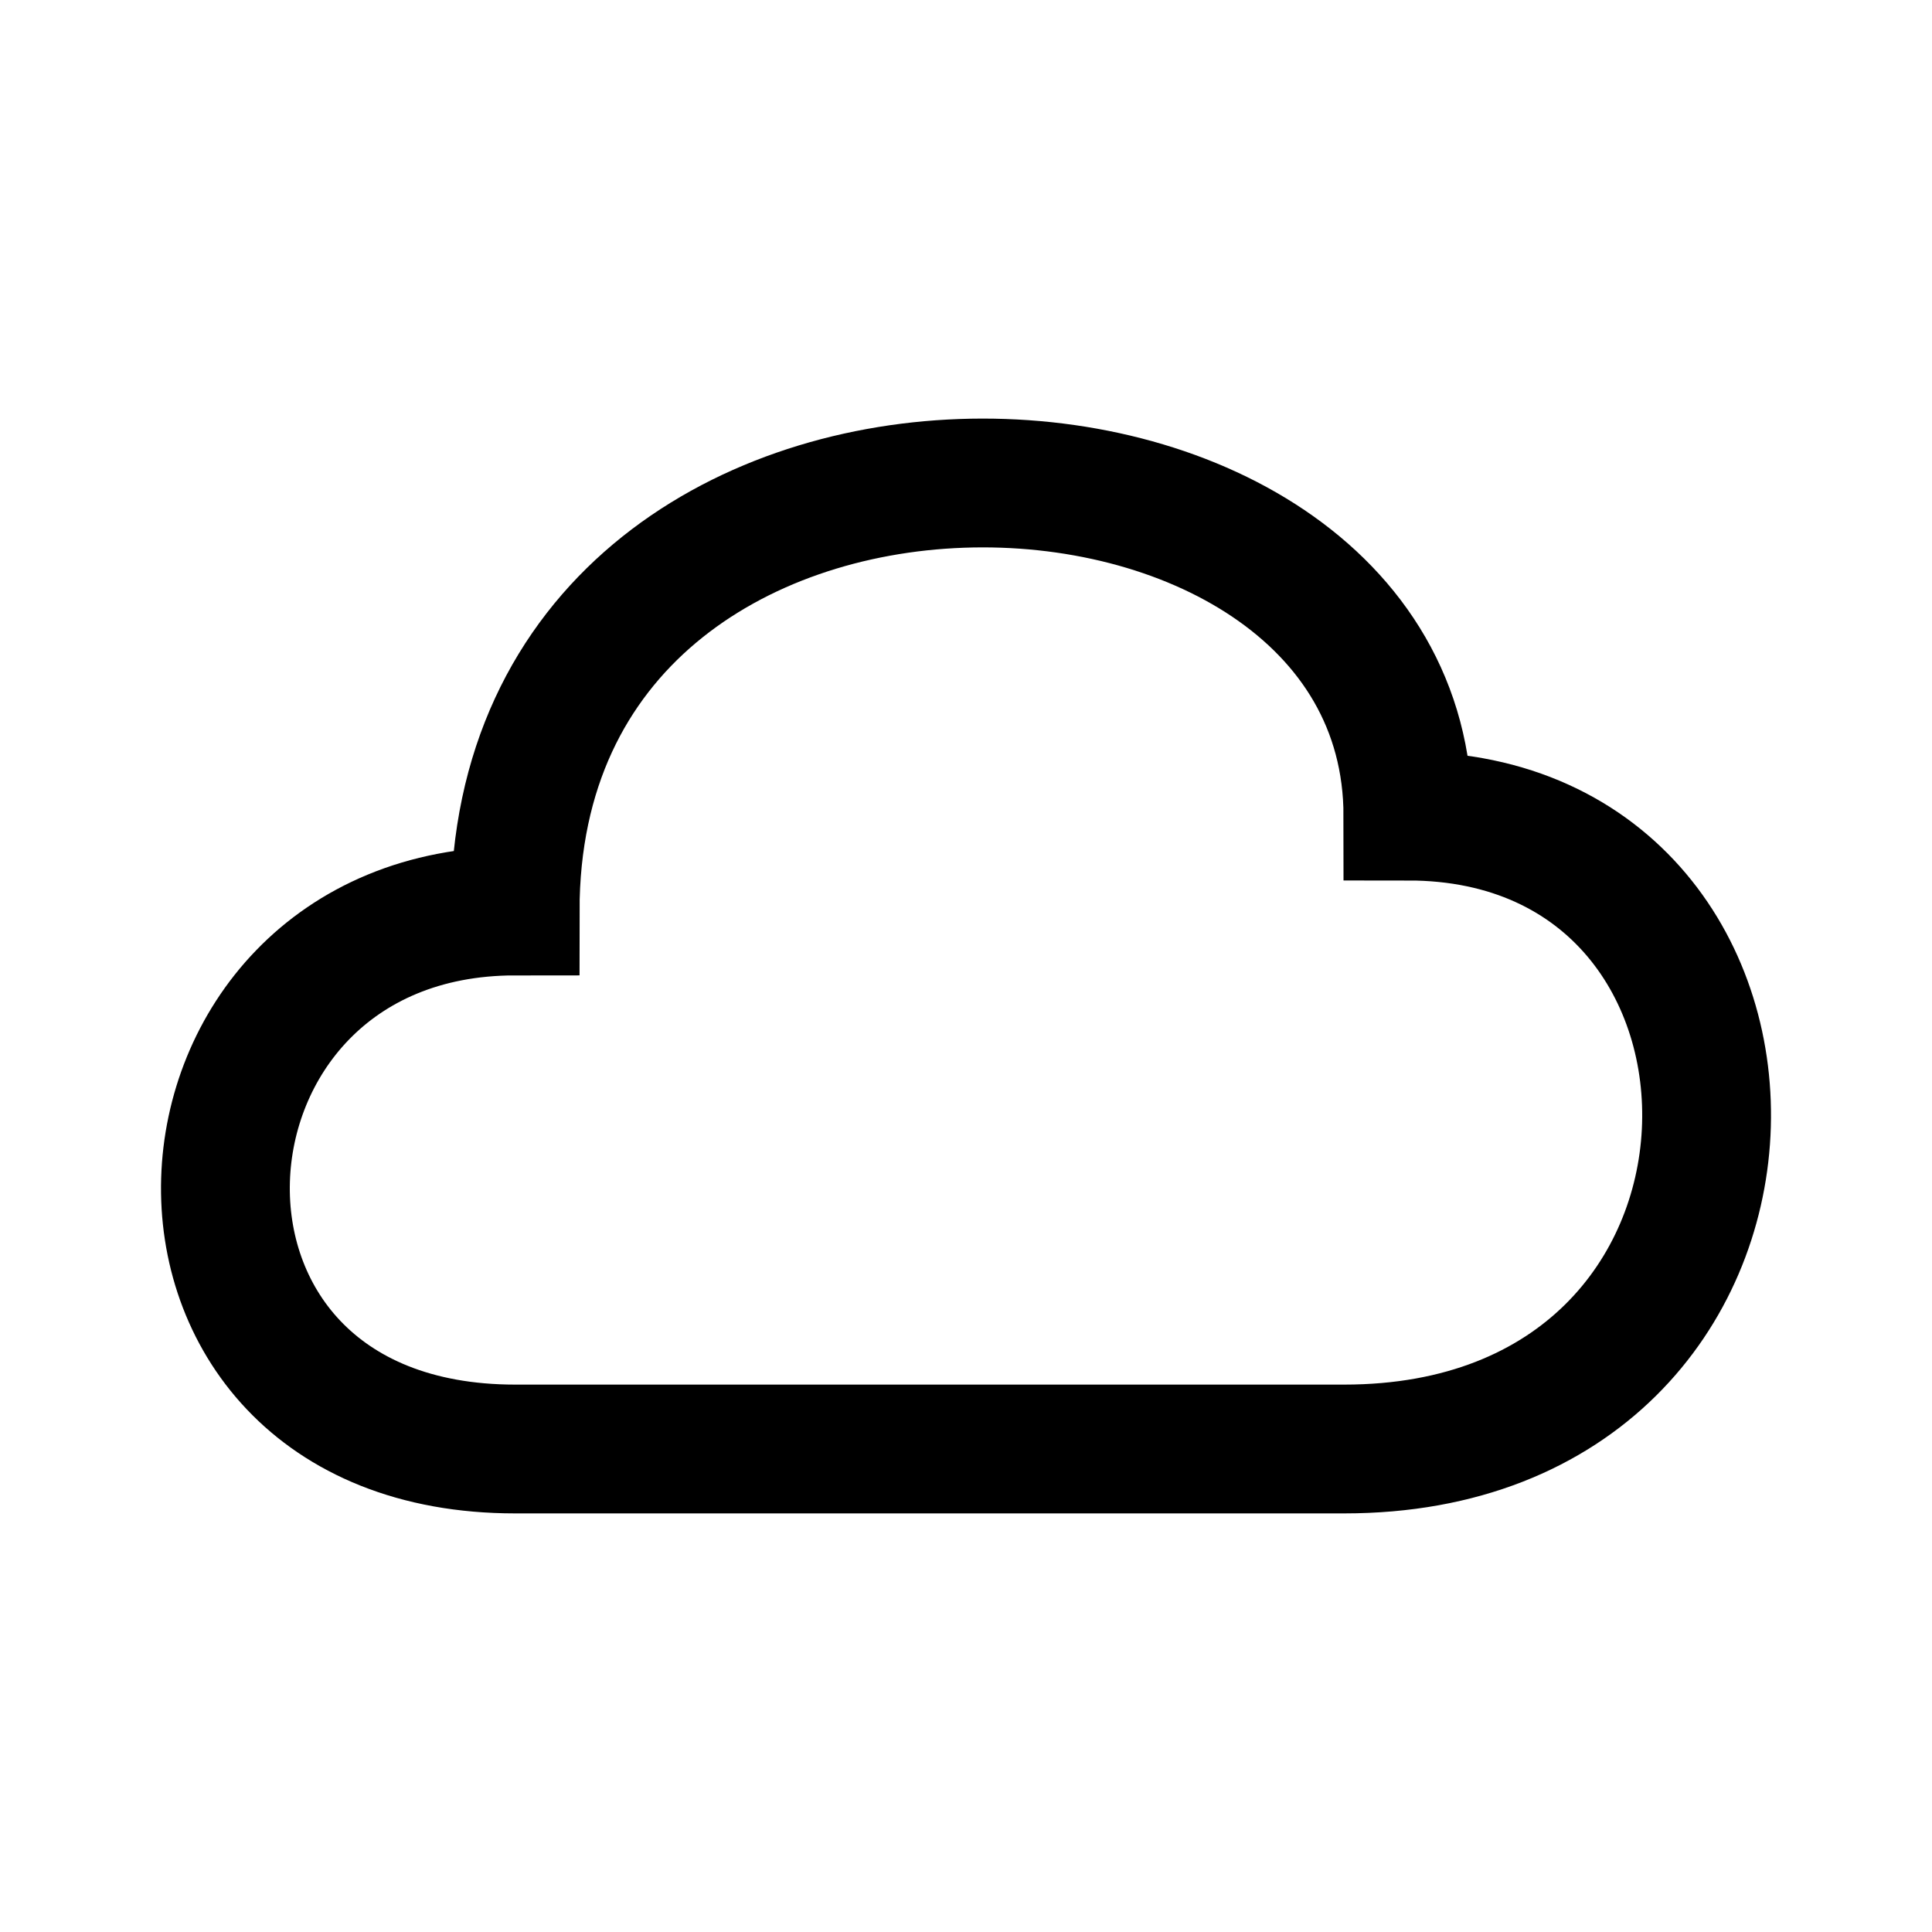
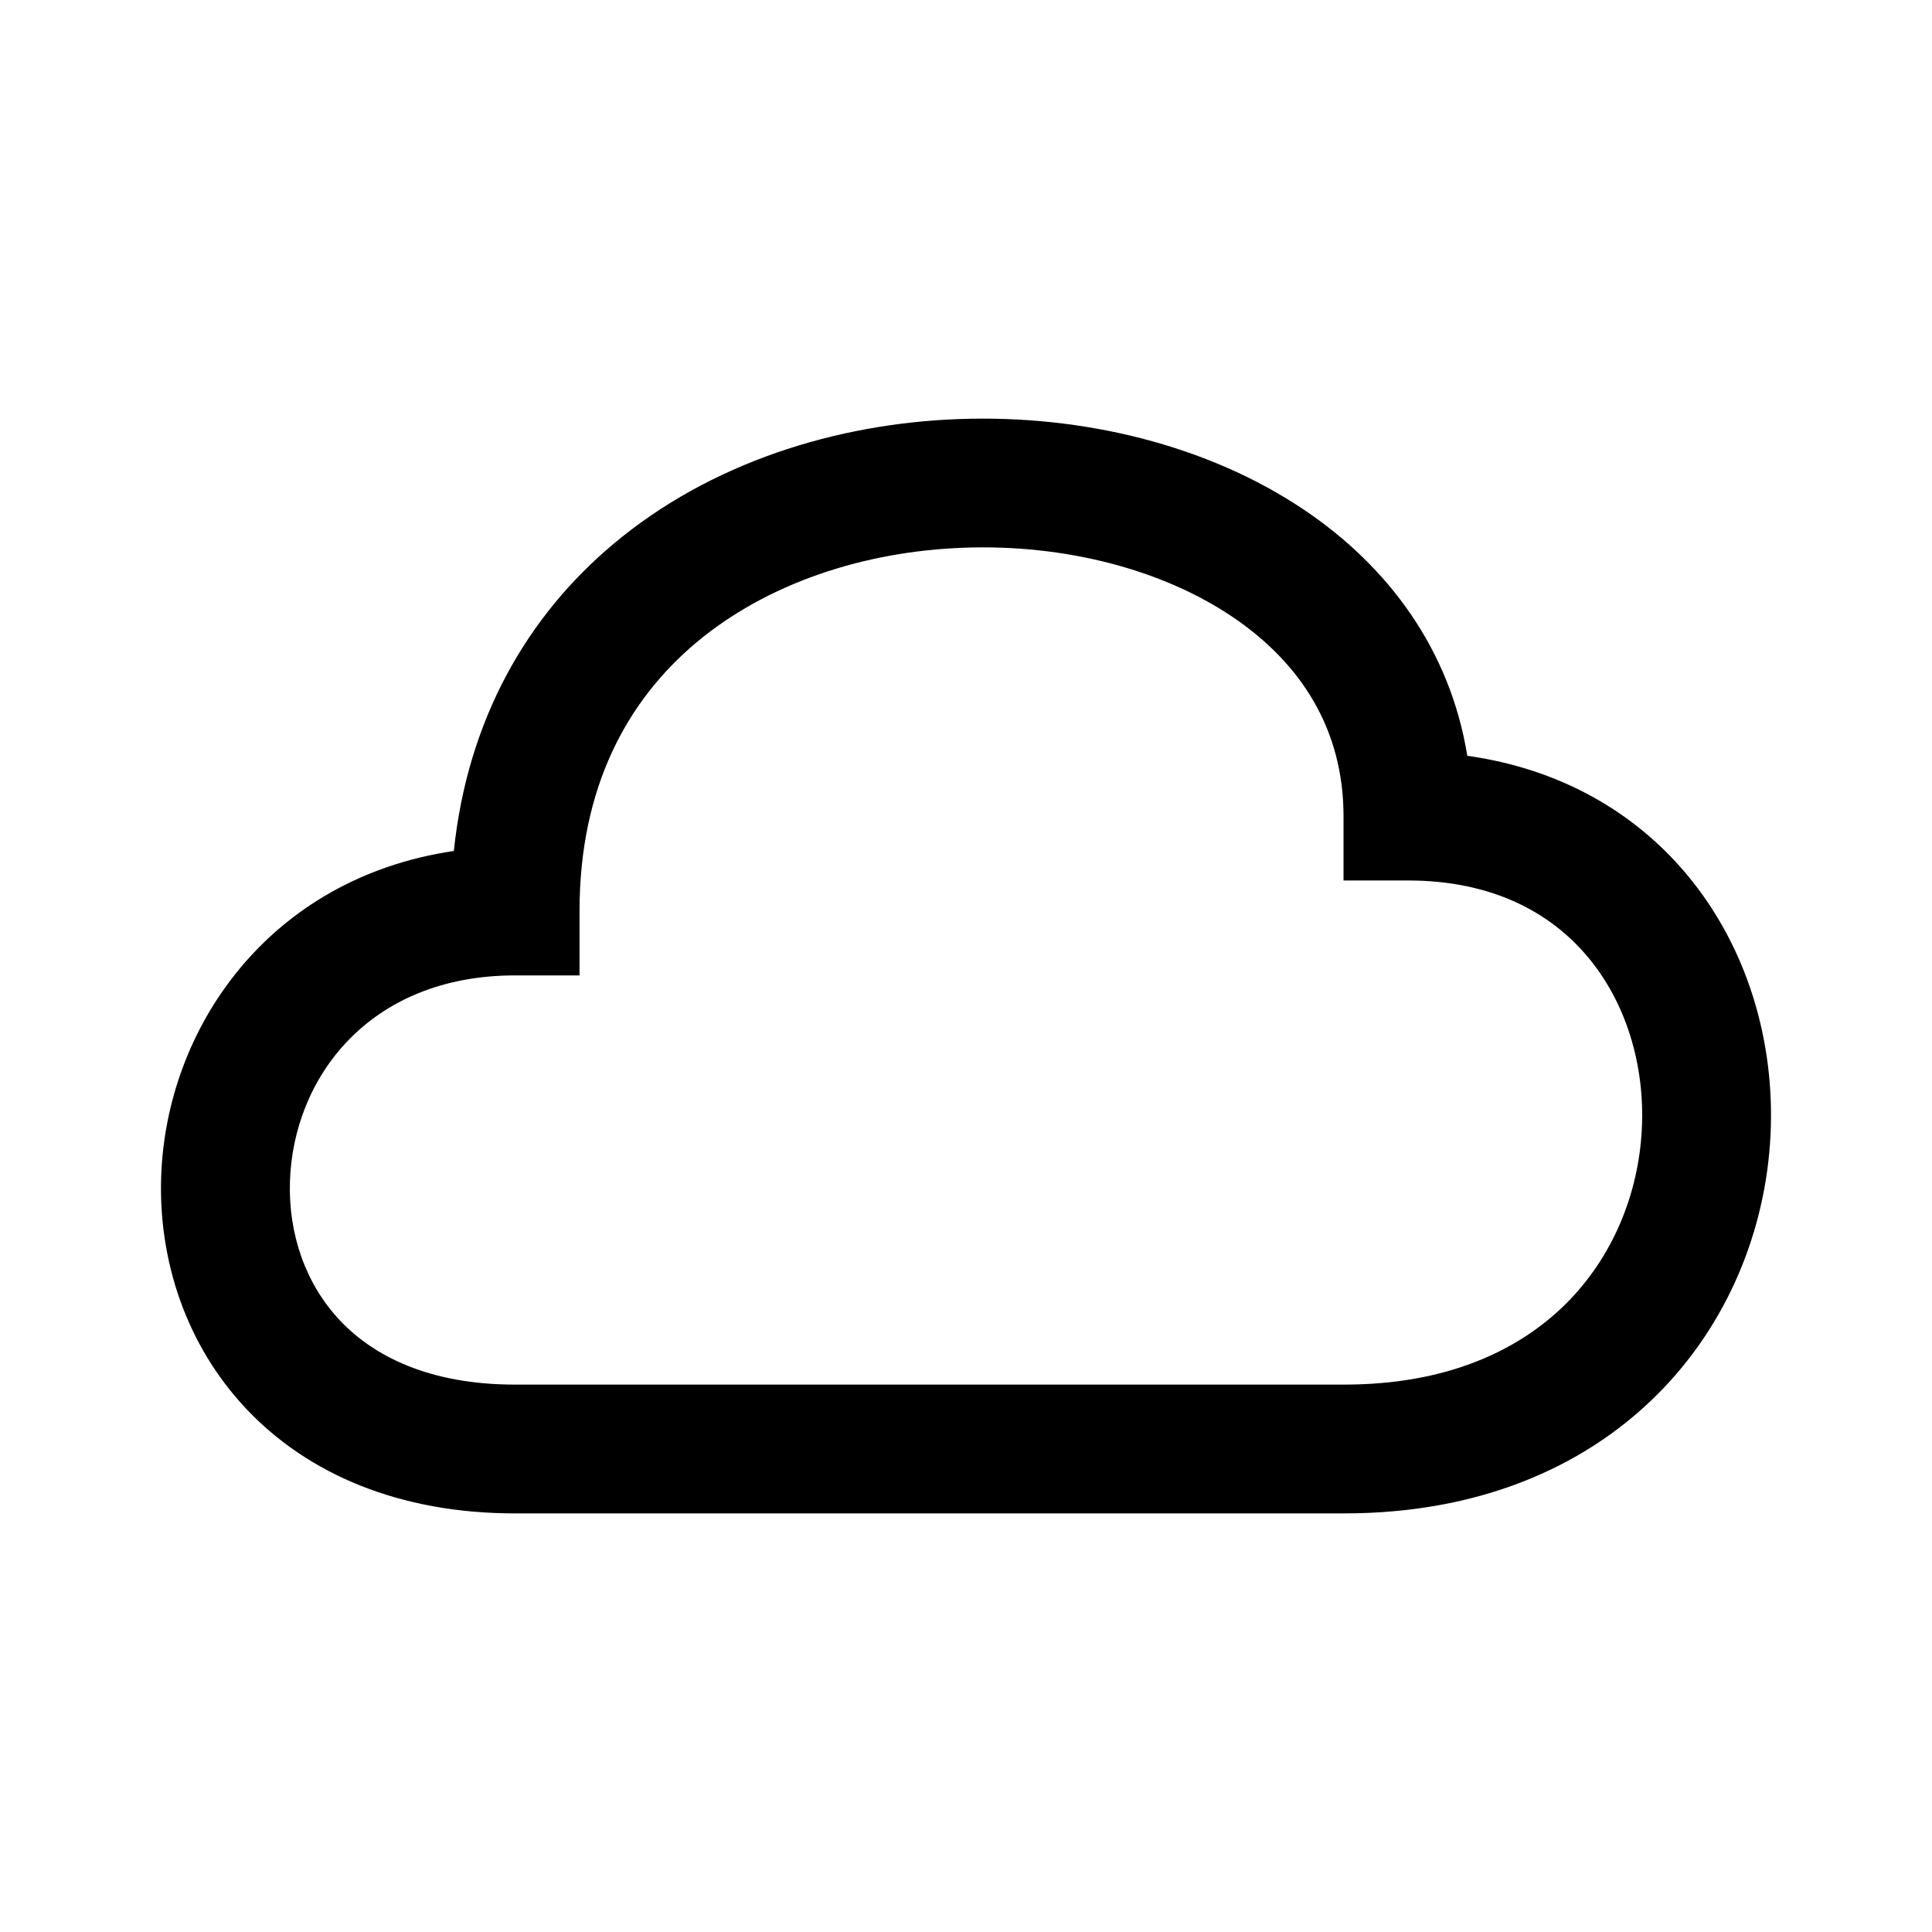
<svg xmlns="http://www.w3.org/2000/svg" width="30" height="30" viewBox="0 0 30 30" fill="none">
-   <path d="M20.872 22.5H7.999C1.754 22.5 2.252 14.146 7.999 14.146C7.999 5.301 21.862 5.775 21.862 12.672C28.207 12.672 28.197 22.5 20.872 22.5Z" stroke="black" stroke-width="2" />
+   <path d="M14.895 6.507C16.8 6.438 18.75 6.905 20.255 7.92C21.55 8.792 22.517 10.082 22.784 11.736C24.218 11.937 25.37 12.604 26.179 13.563C27.138 14.701 27.566 16.186 27.492 17.637C27.418 19.091 26.837 20.563 25.712 21.676C24.575 22.8 22.94 23.5 20.872 23.5H7.999C6.203 23.5 4.787 22.892 3.83 21.883C2.885 20.884 2.464 19.571 2.502 18.293C2.571 15.969 4.172 13.637 7.047 13.214C7.262 11.165 8.188 9.569 9.522 8.449C11.025 7.186 12.986 6.575 14.895 6.507ZM14.967 8.505C13.409 8.561 11.905 9.06 10.809 9.98C9.739 10.879 8.999 12.226 8.999 14.146V15.146H7.999C5.724 15.146 4.55 16.745 4.502 18.352C4.478 19.162 4.744 19.939 5.282 20.507C5.809 21.063 6.672 21.5 7.999 21.5H20.872C22.466 21.5 23.579 20.972 24.306 20.254C25.044 19.524 25.443 18.538 25.494 17.535C25.545 16.529 25.244 15.557 24.649 14.852C24.072 14.167 23.168 13.672 21.862 13.672H20.862V12.672C20.862 11.332 20.206 10.299 19.137 9.578C18.042 8.84 16.527 8.448 14.967 8.505Z" fill="black" />
</svg>
